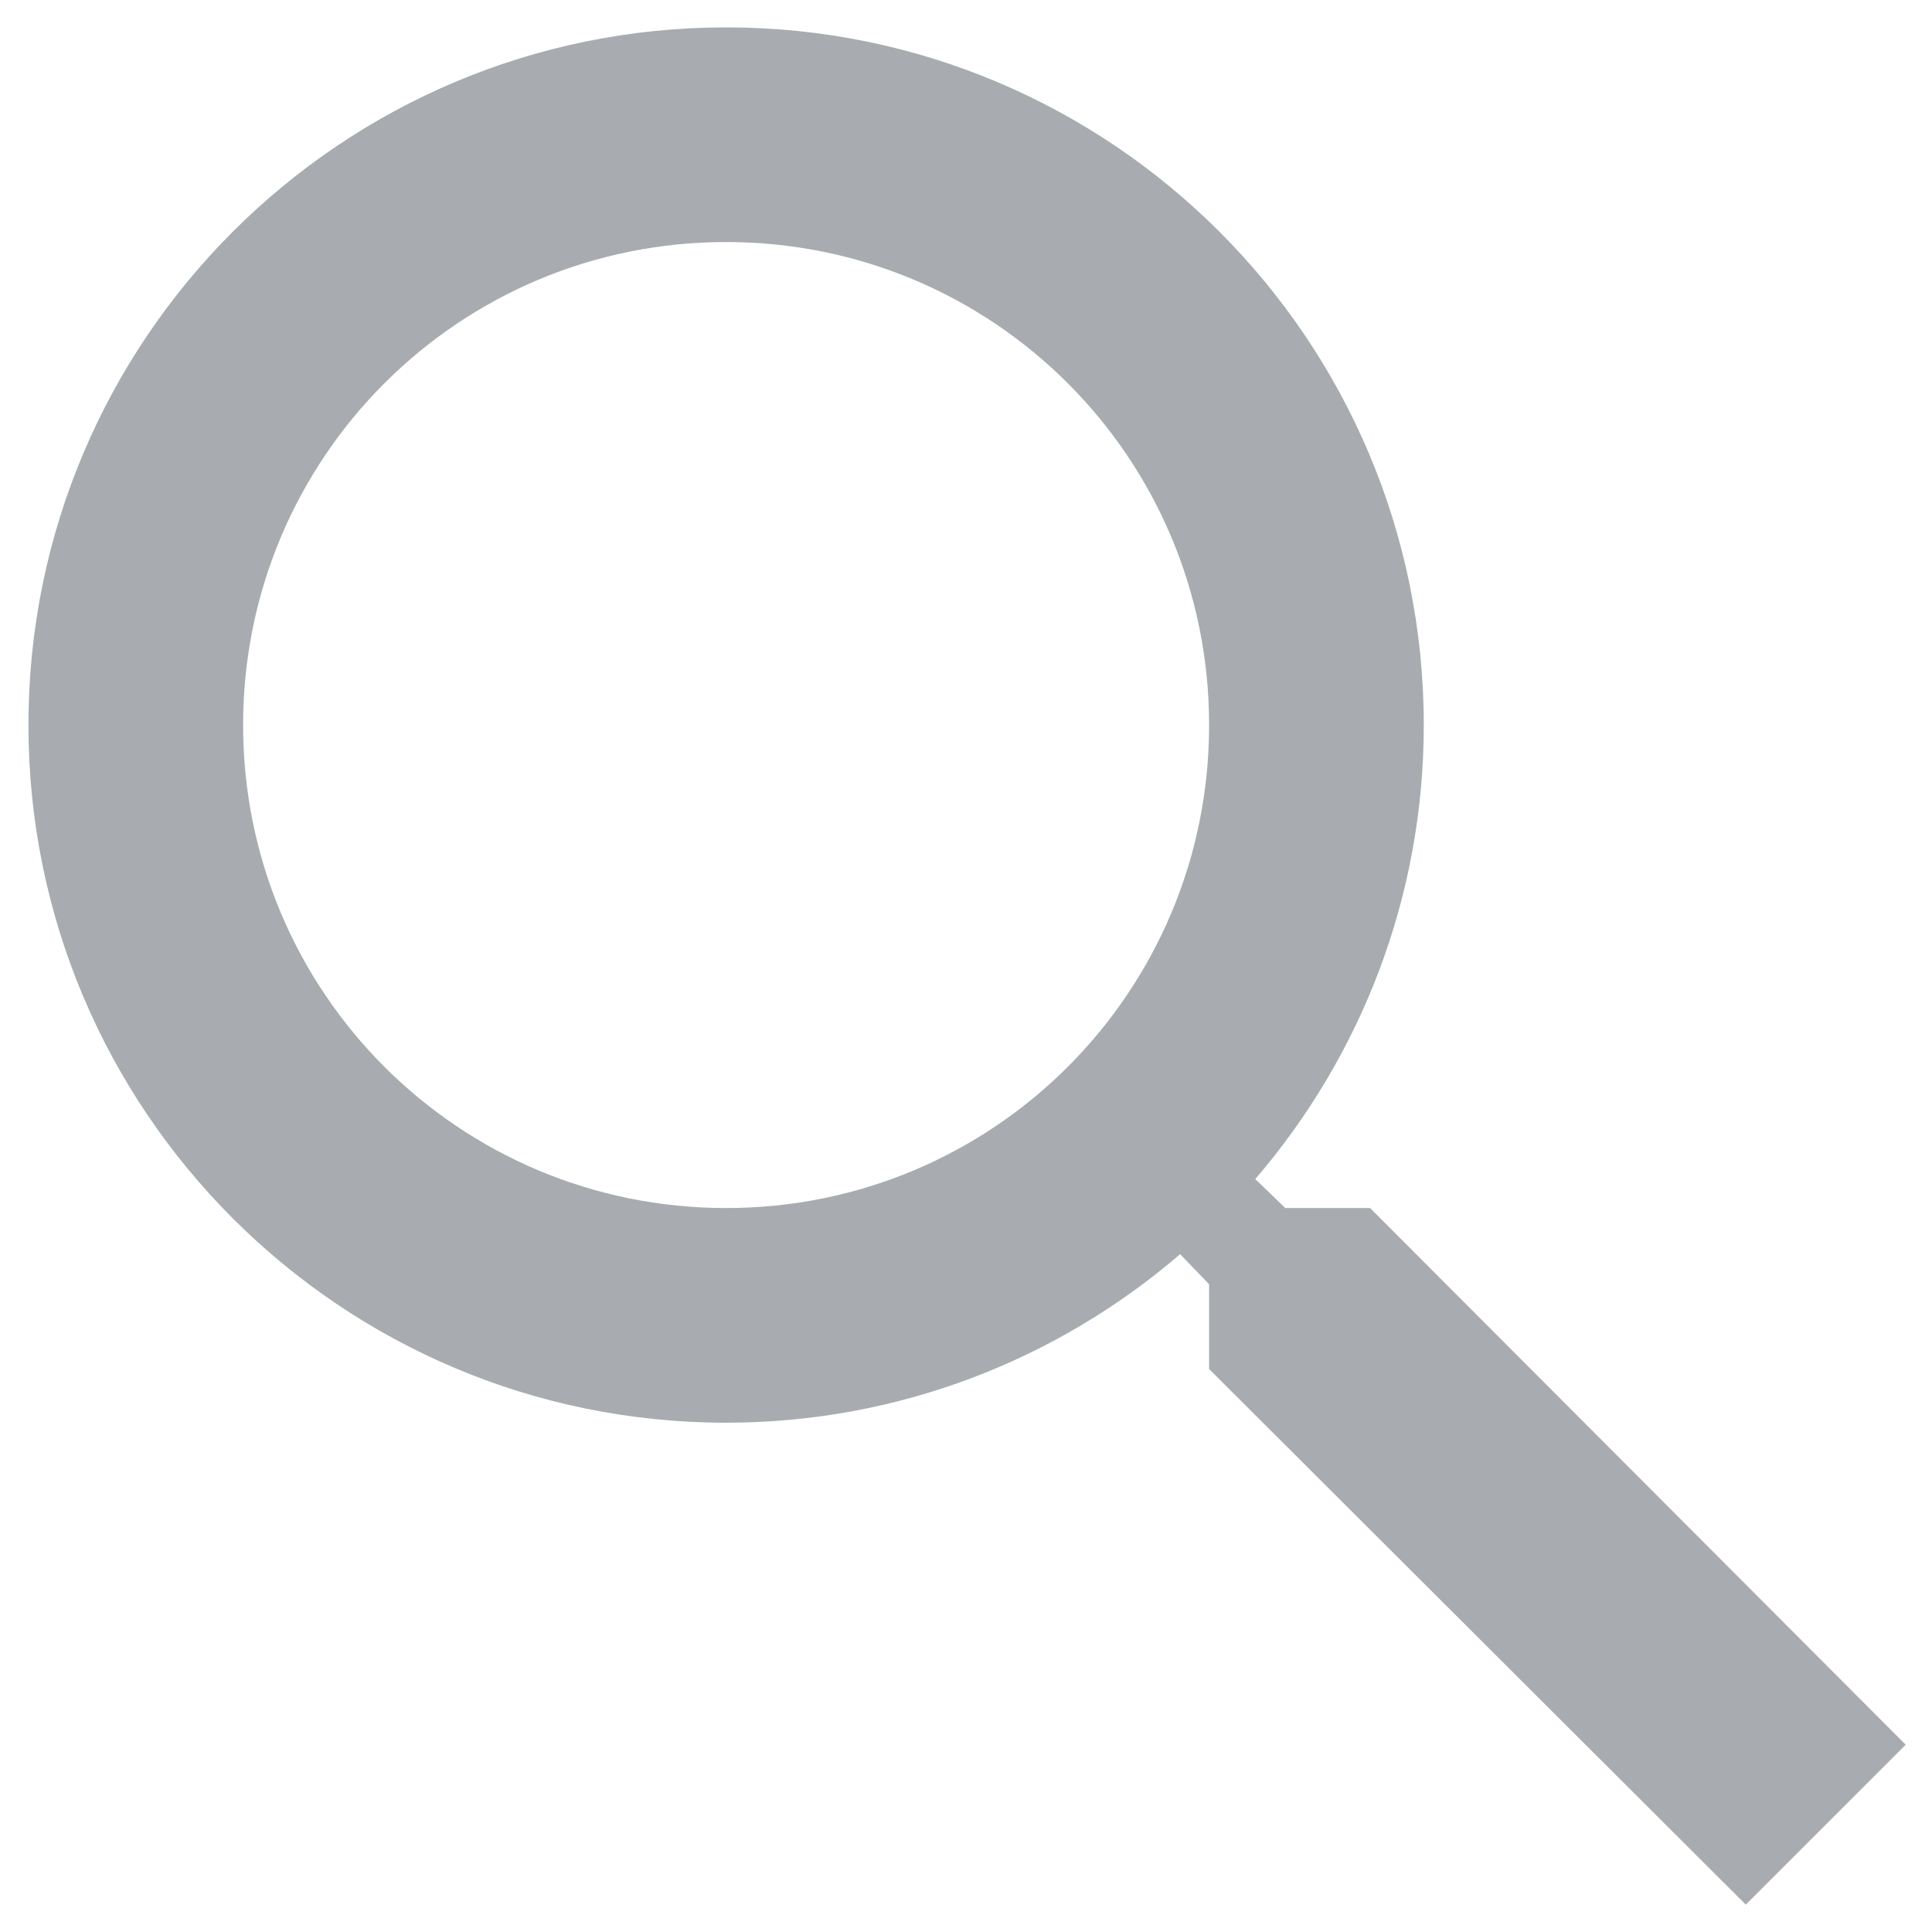
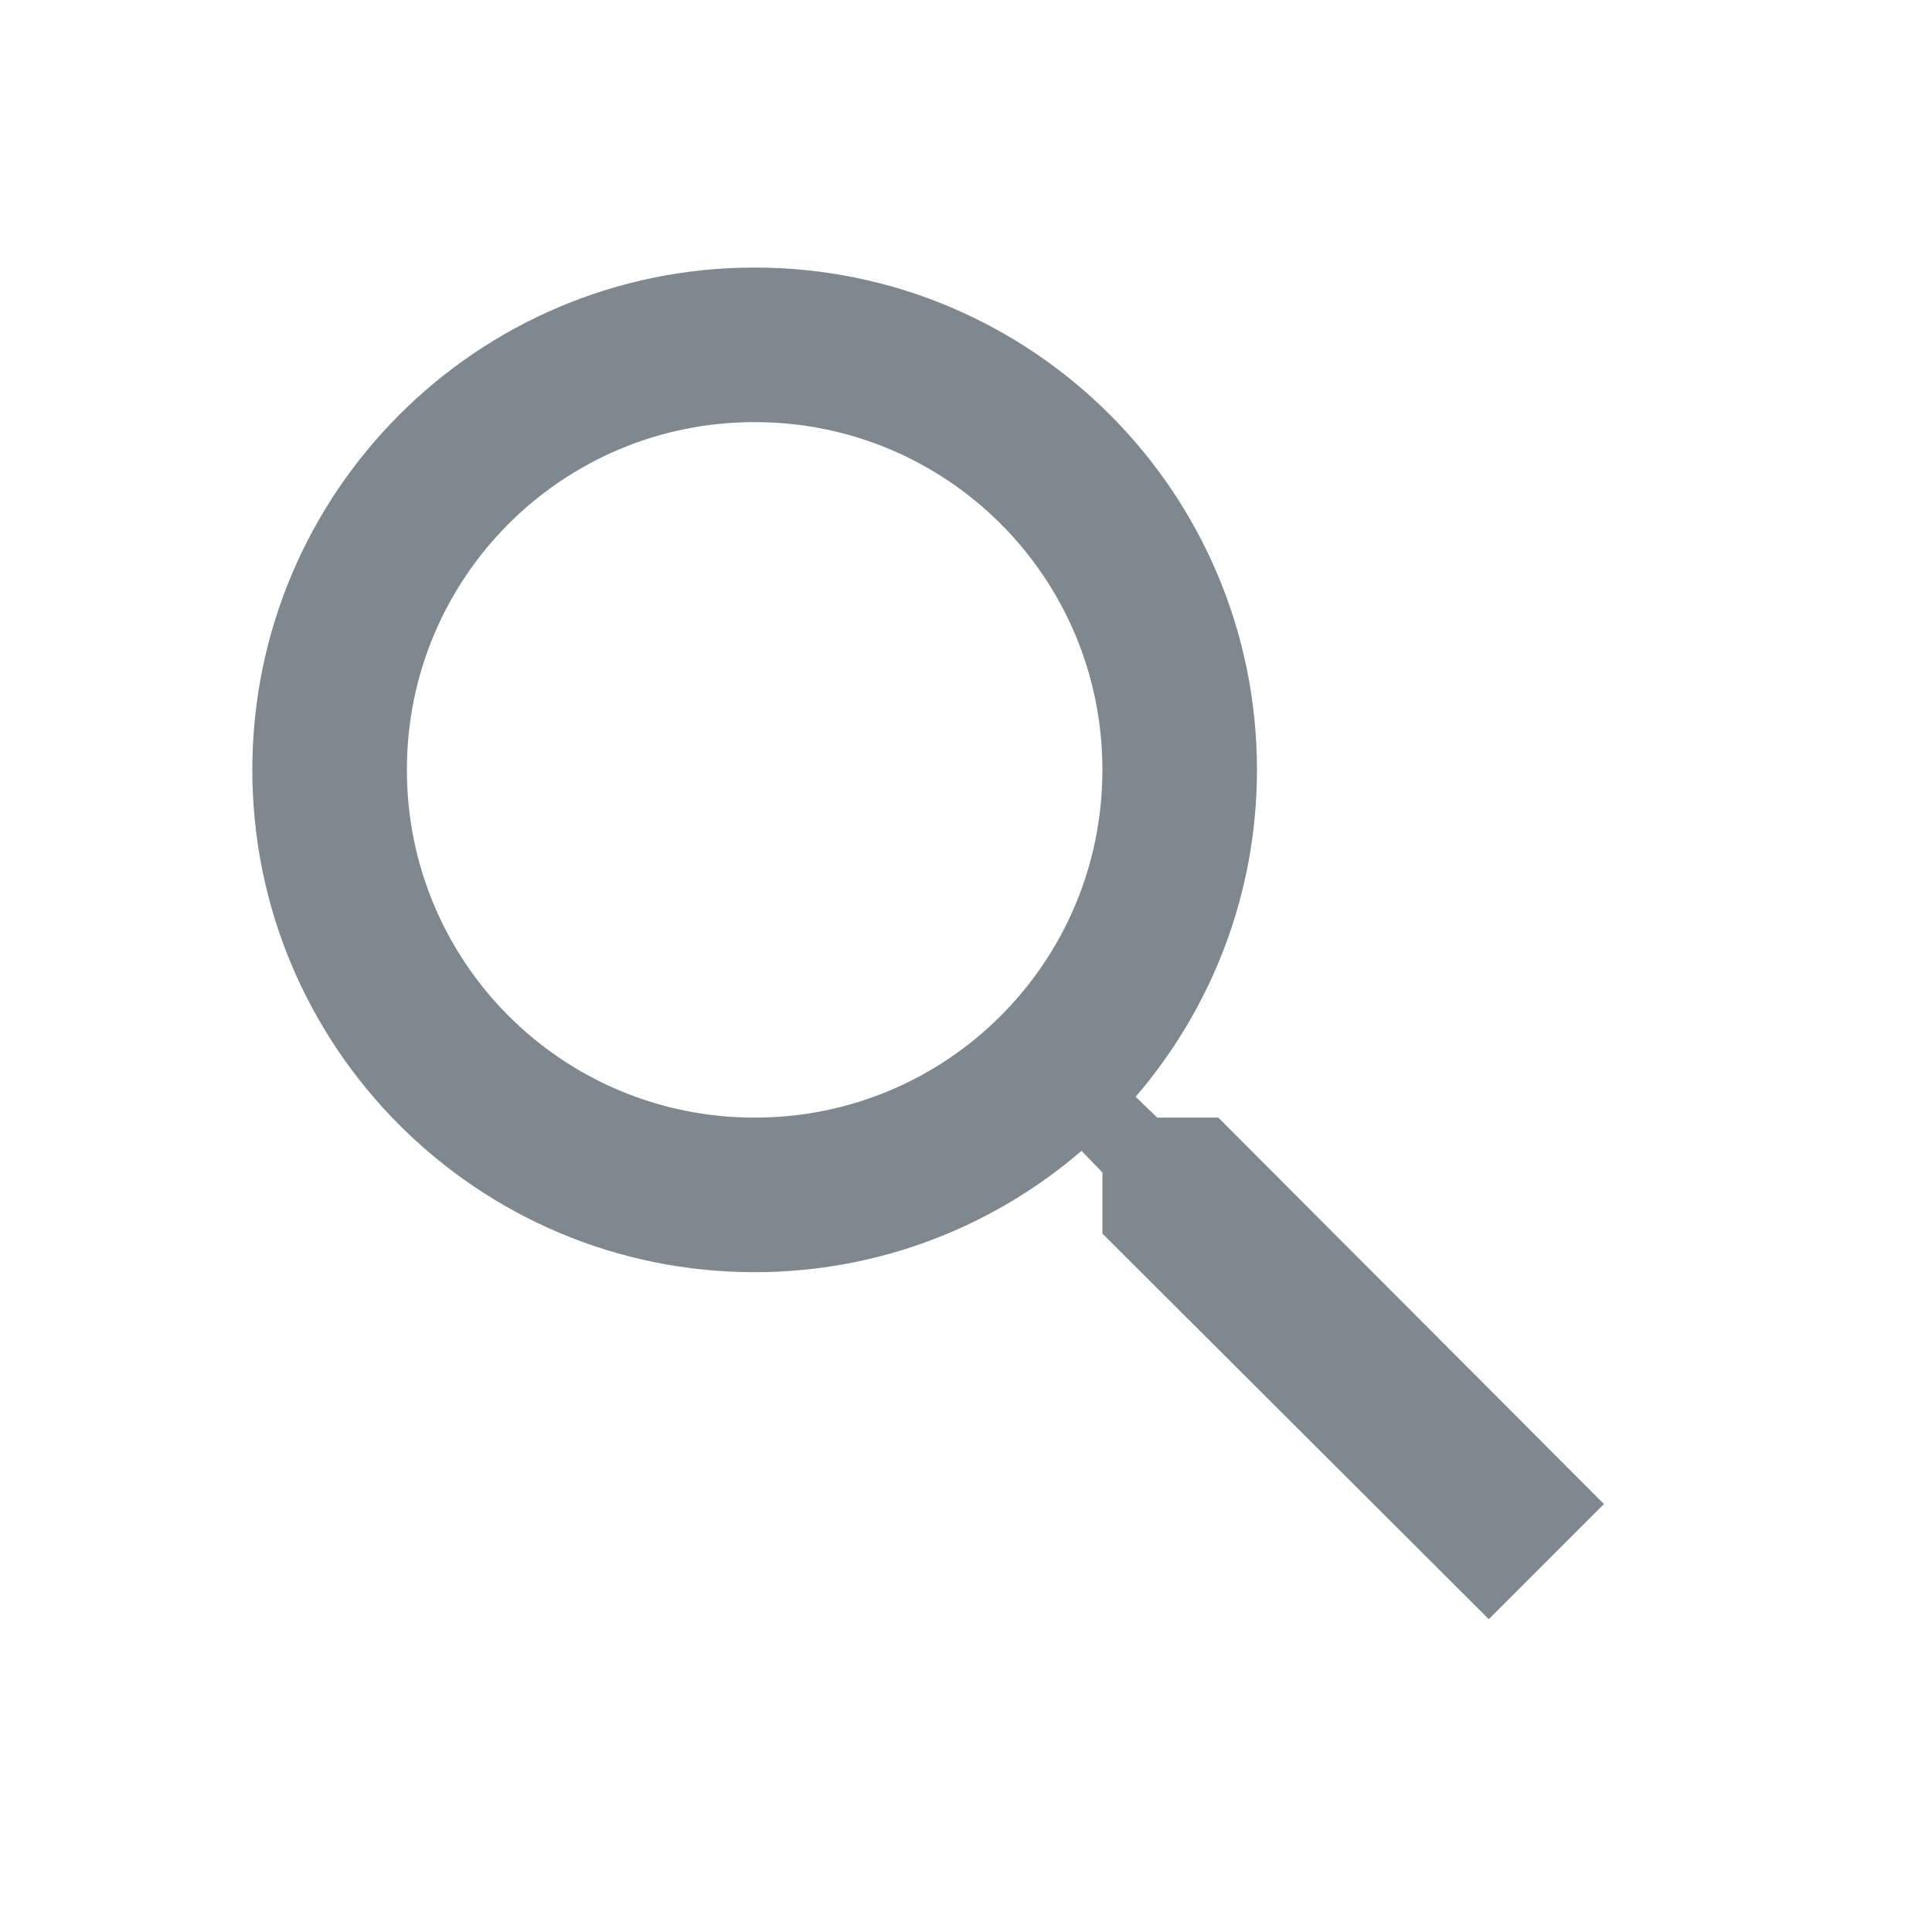
- <svg xmlns="http://www.w3.org/2000/svg" width="18" height="18" viewBox="0 0 18 18" fill="none">
-   <path d="M12.765 11.255H11.975L11.695 10.985C12.675 9.845 13.265 8.365 13.265 6.755C13.265 3.165 10.355 0.255 6.765 0.255C3.175 0.255 0.265 3.165 0.265 6.755C0.265 10.345 3.175 13.255 6.765 13.255C8.375 13.255 9.855 12.665 10.995 11.685L11.265 11.965V12.755L16.265 17.745L17.755 16.255L12.765 11.255ZM6.765 11.255C4.275 11.255 2.265 9.245 2.265 6.755C2.265 4.265 4.275 2.255 6.765 2.255C9.255 2.255 11.265 4.265 11.265 6.755C11.265 9.245 9.255 11.255 6.765 11.255Z" fill="#A8ACB0" />
+ <svg xmlns="http://www.w3.org/2000/svg" width="25" height="25" viewBox="0 0 25 25" fill="none">
+   <path d="M15.765 14.462H14.975L14.695 14.192C15.675 13.052 16.265 11.572 16.265 9.962C16.265 6.372 13.355 3.462 9.765 3.462C6.175 3.462 3.265 6.372 3.265 9.962C3.265 13.552 6.175 16.462 9.765 16.462C11.375 16.462 12.855 15.872 13.995 14.892L14.265 15.172V15.962L19.265 20.952L20.755 19.462L15.765 14.462ZM9.765 14.462C7.275 14.462 5.265 12.452 5.265 9.962C5.265 7.472 7.275 5.462 9.765 5.462C12.255 5.462 14.265 7.472 14.265 9.962C14.265 12.452 12.255 14.462 9.765 14.462Z" fill="#7F878F" />
</svg>
